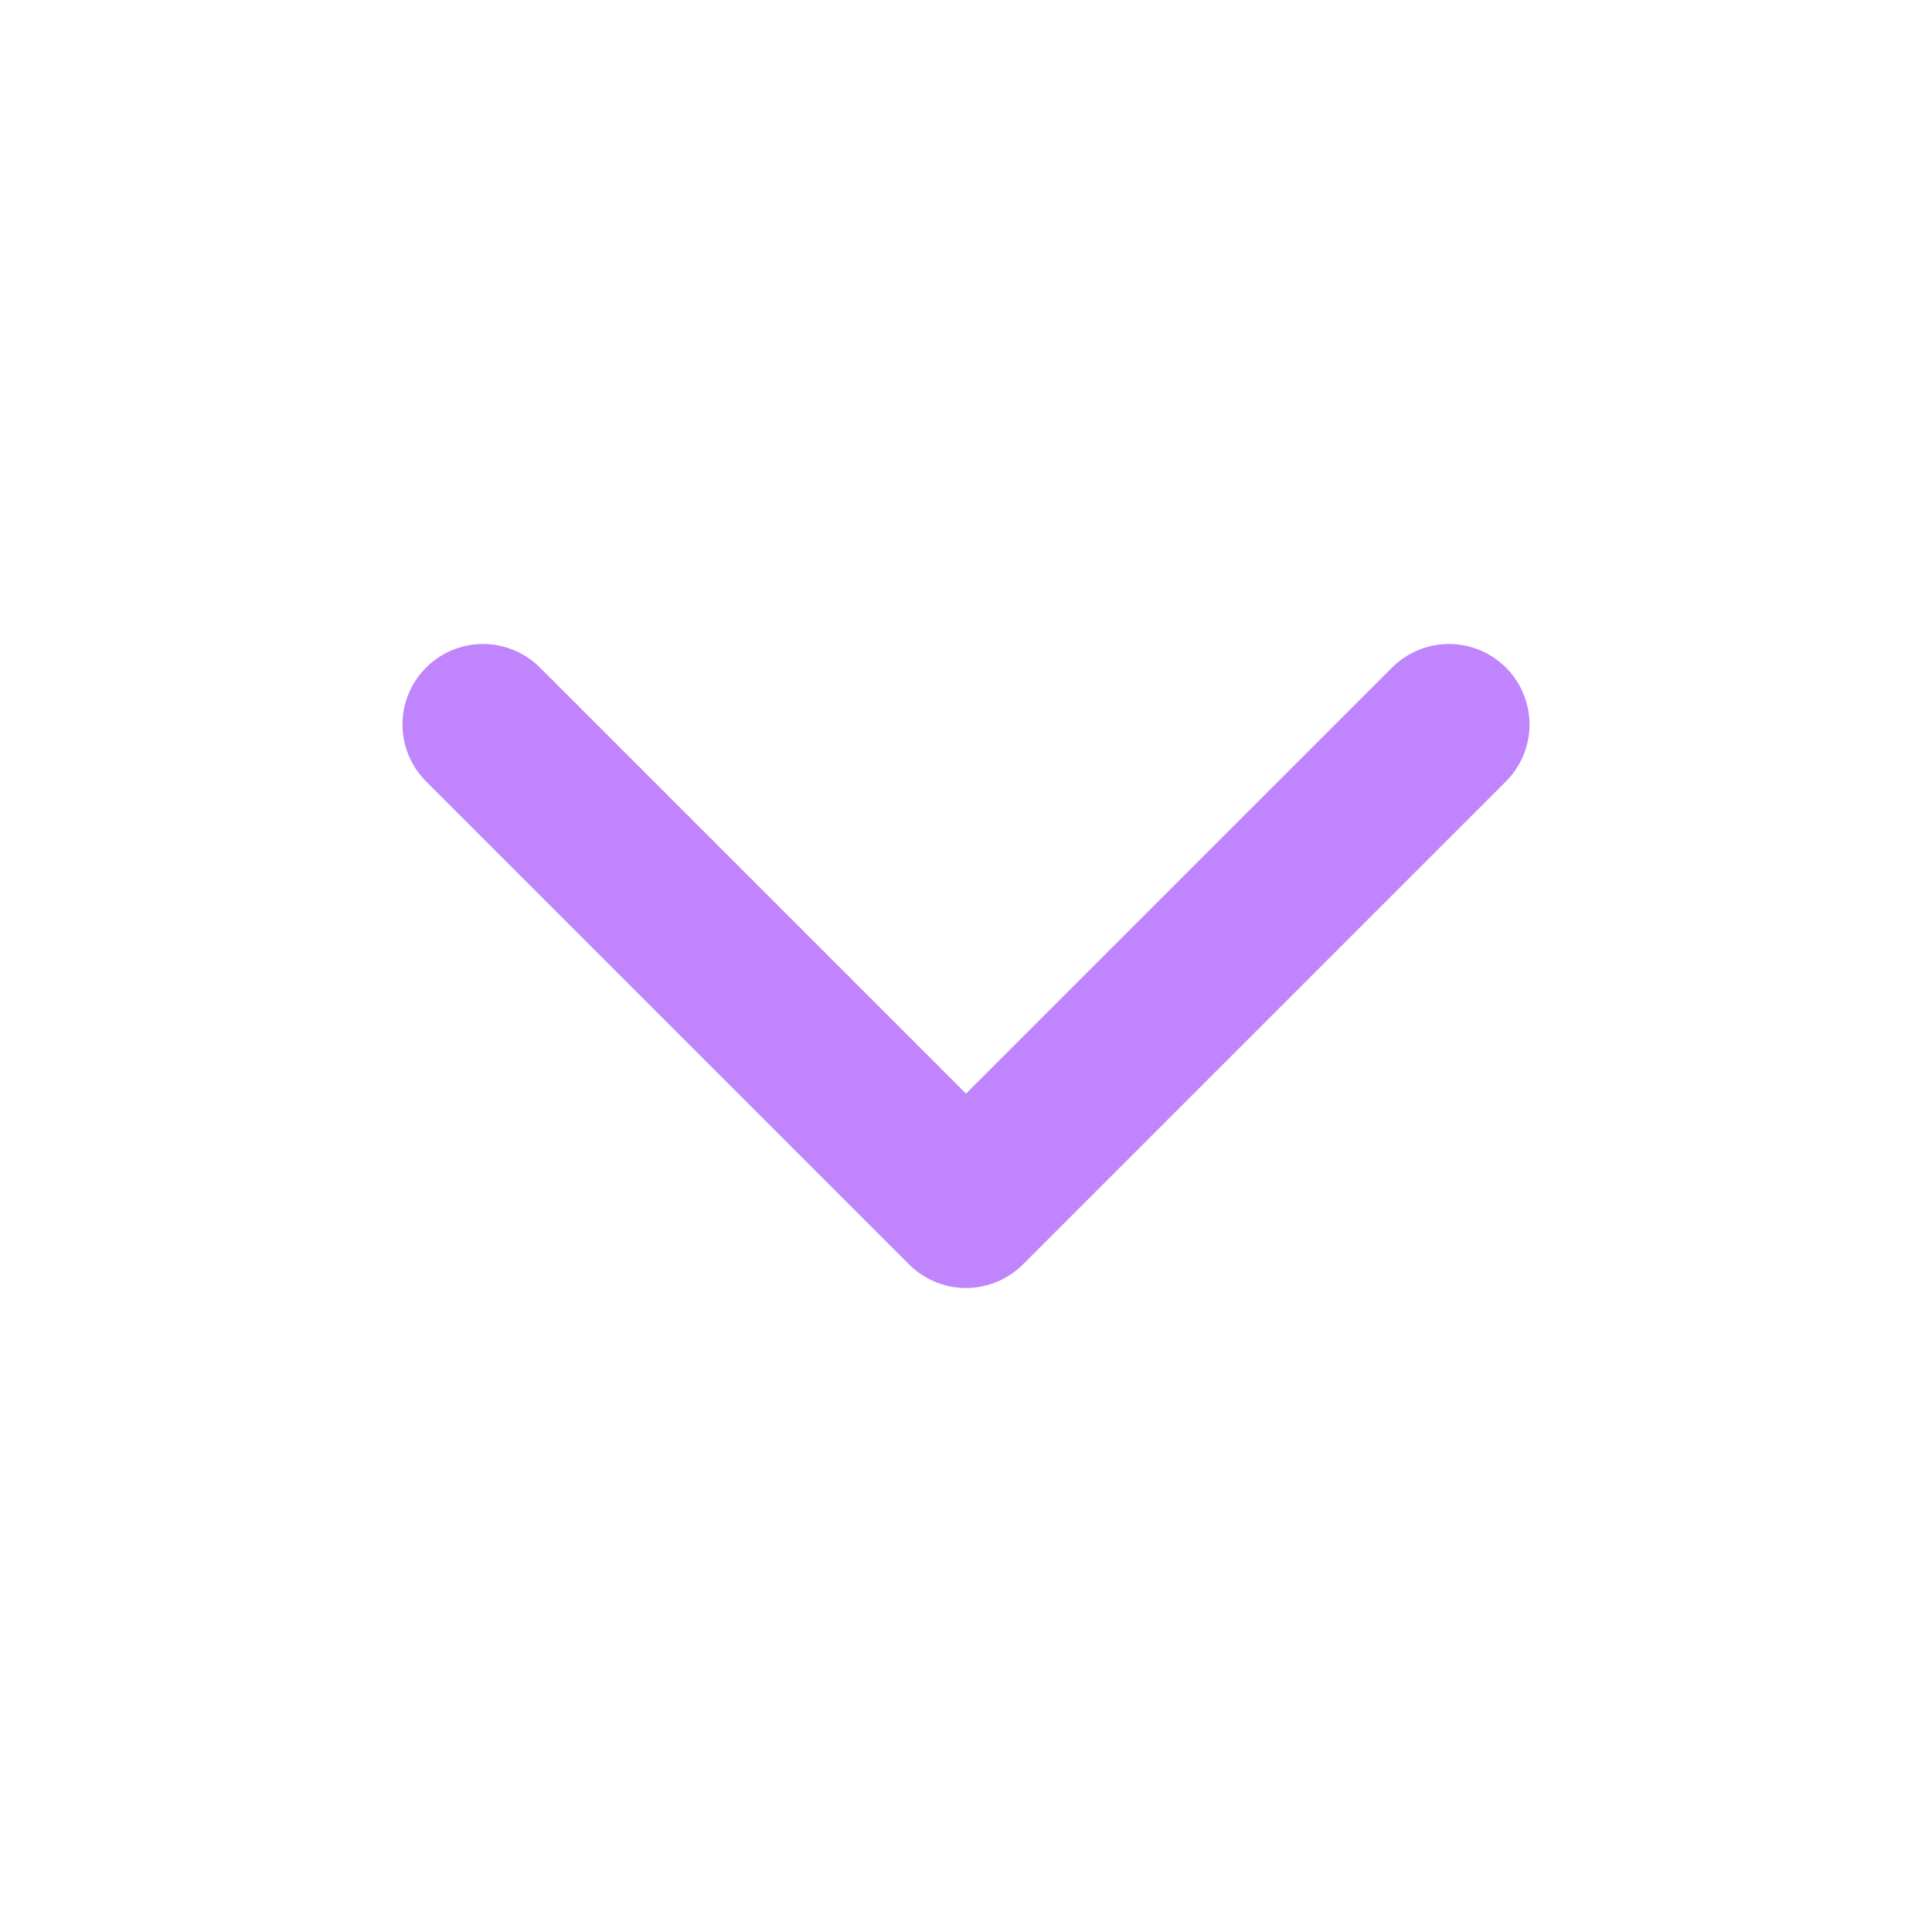
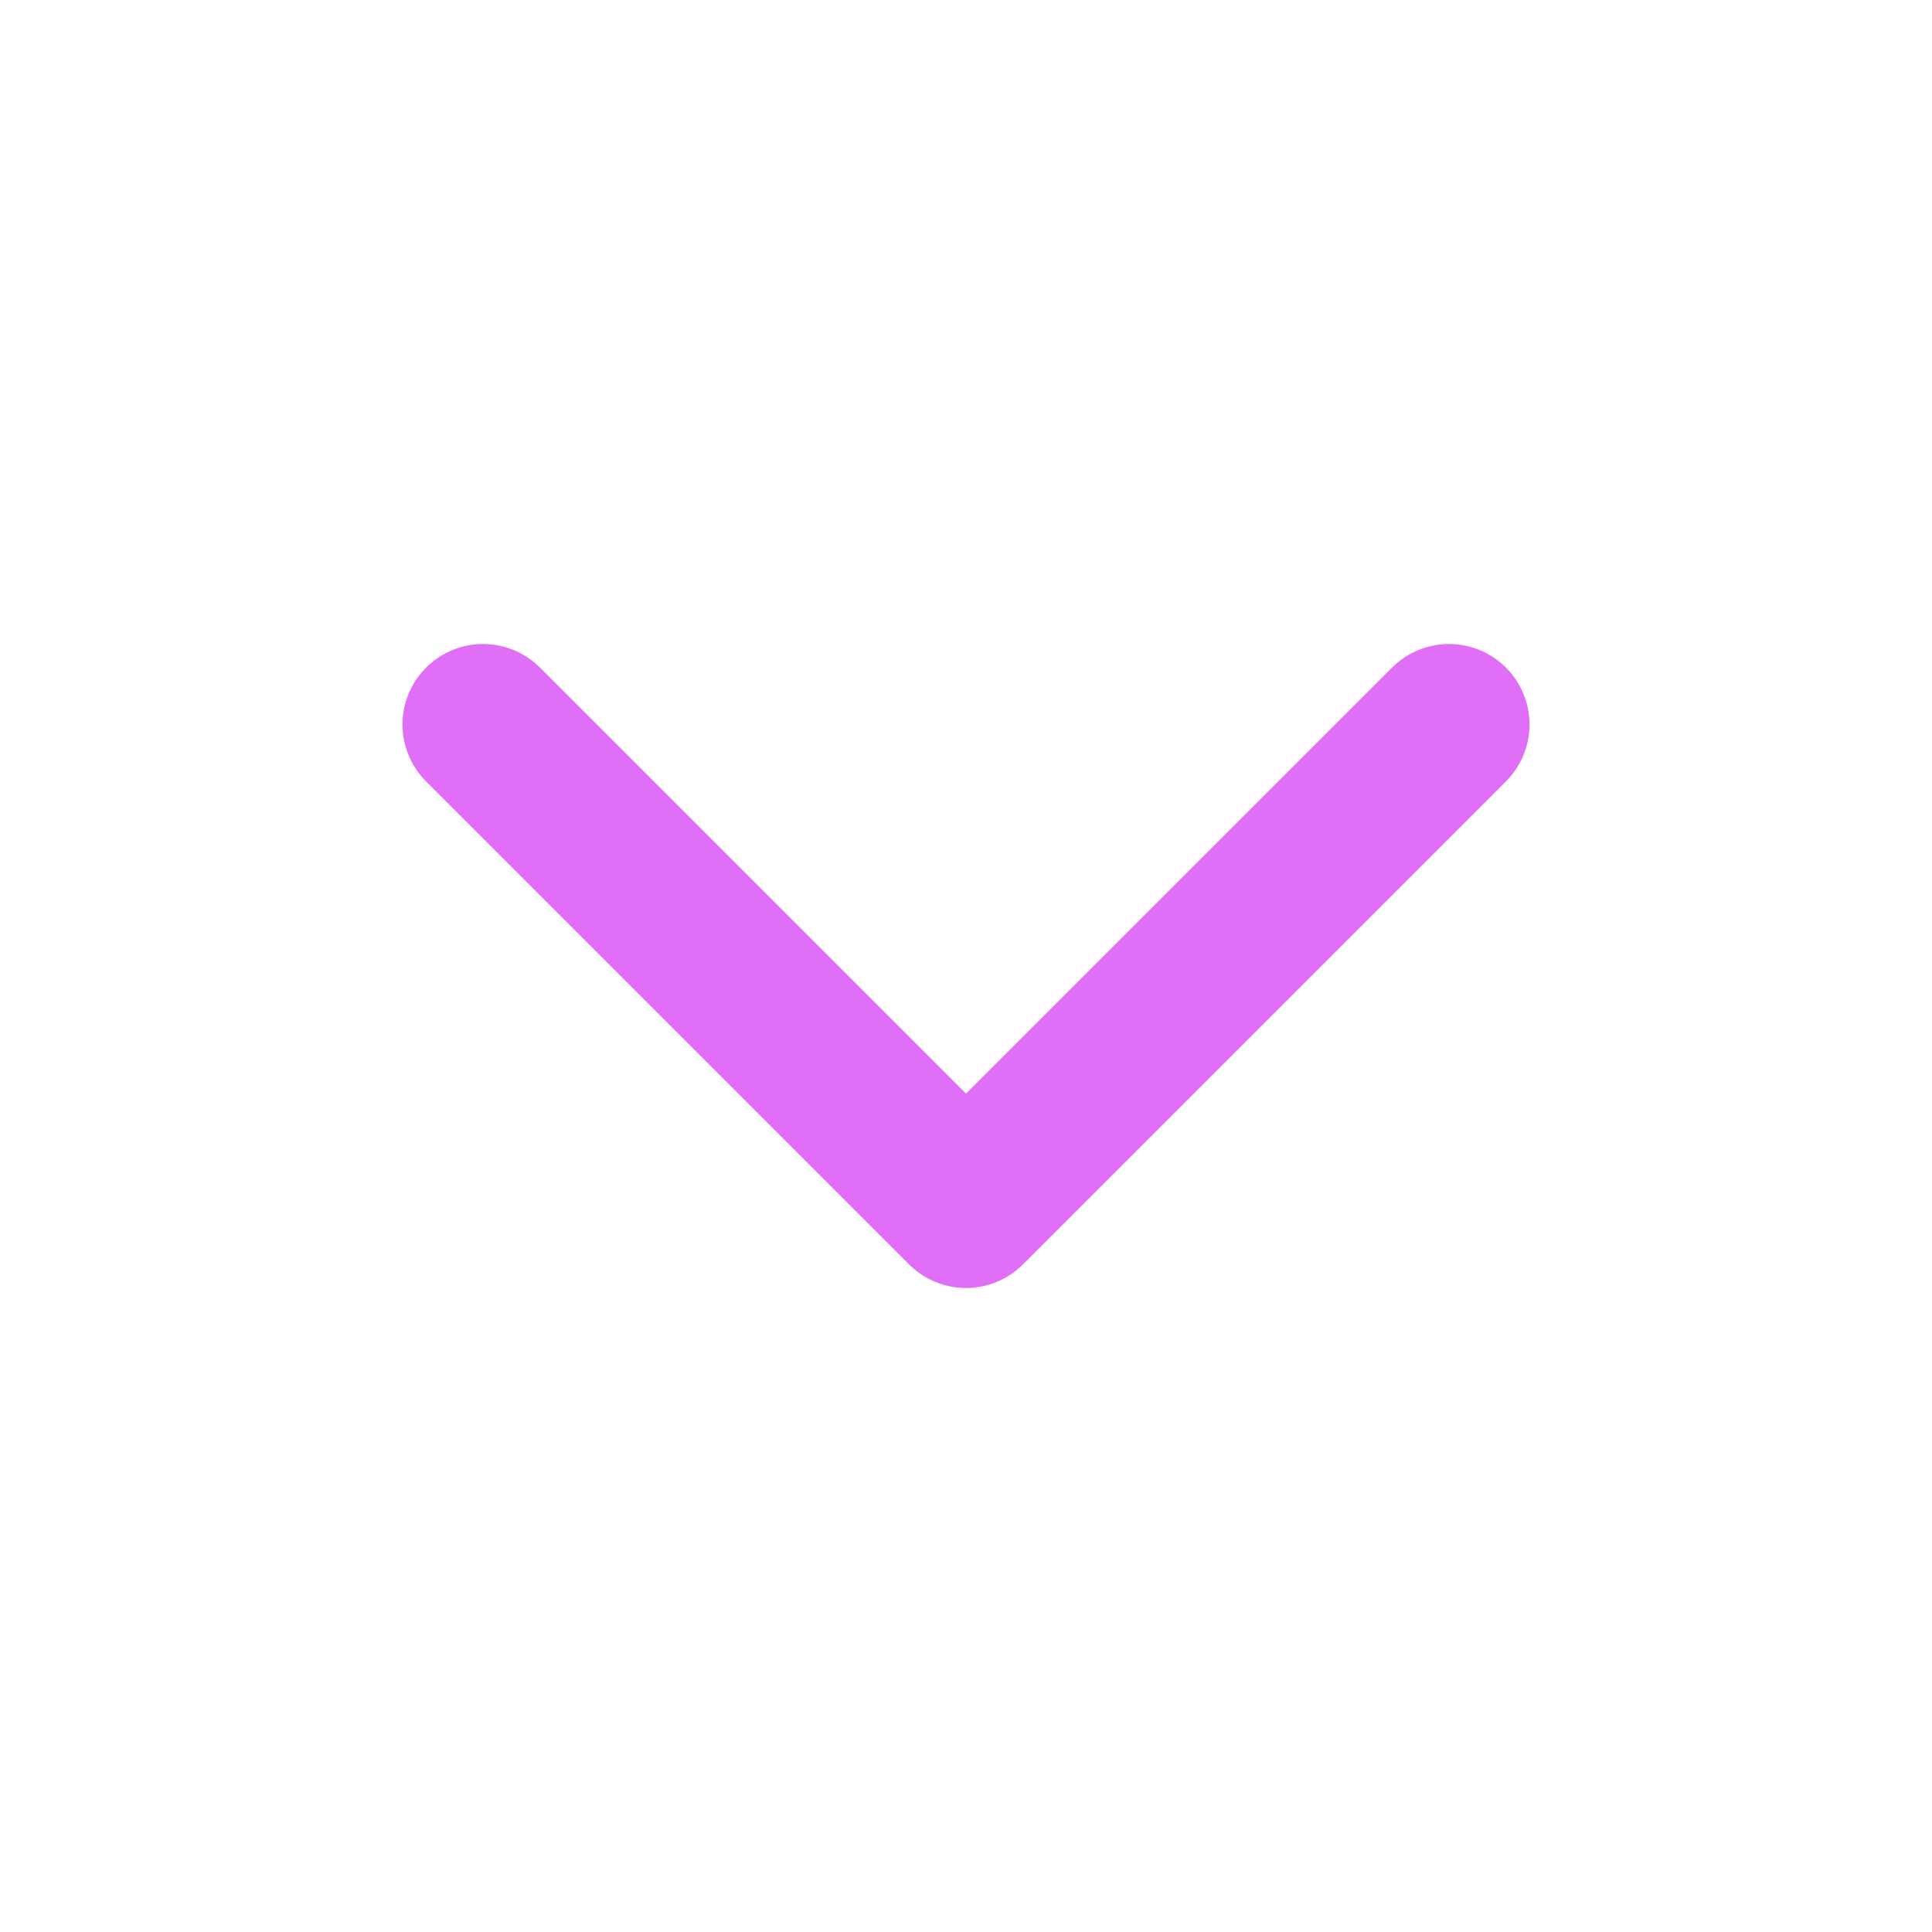
- <svg xmlns="http://www.w3.org/2000/svg" width="24" height="24" viewBox="0 0 24 24" fill="none" stroke="#c084fc" stroke-width="2" stroke-linecap="round" stroke-linejoin="round">
+ <svg xmlns="http://www.w3.org/2000/svg" width="24" height="24" viewBox="0 0 24 24" fill="none" stroke="#e06ef7" stroke-width="2" stroke-linecap="round" stroke-linejoin="round">
  <path d="m6 9 6 6 6-6" />
</svg>
